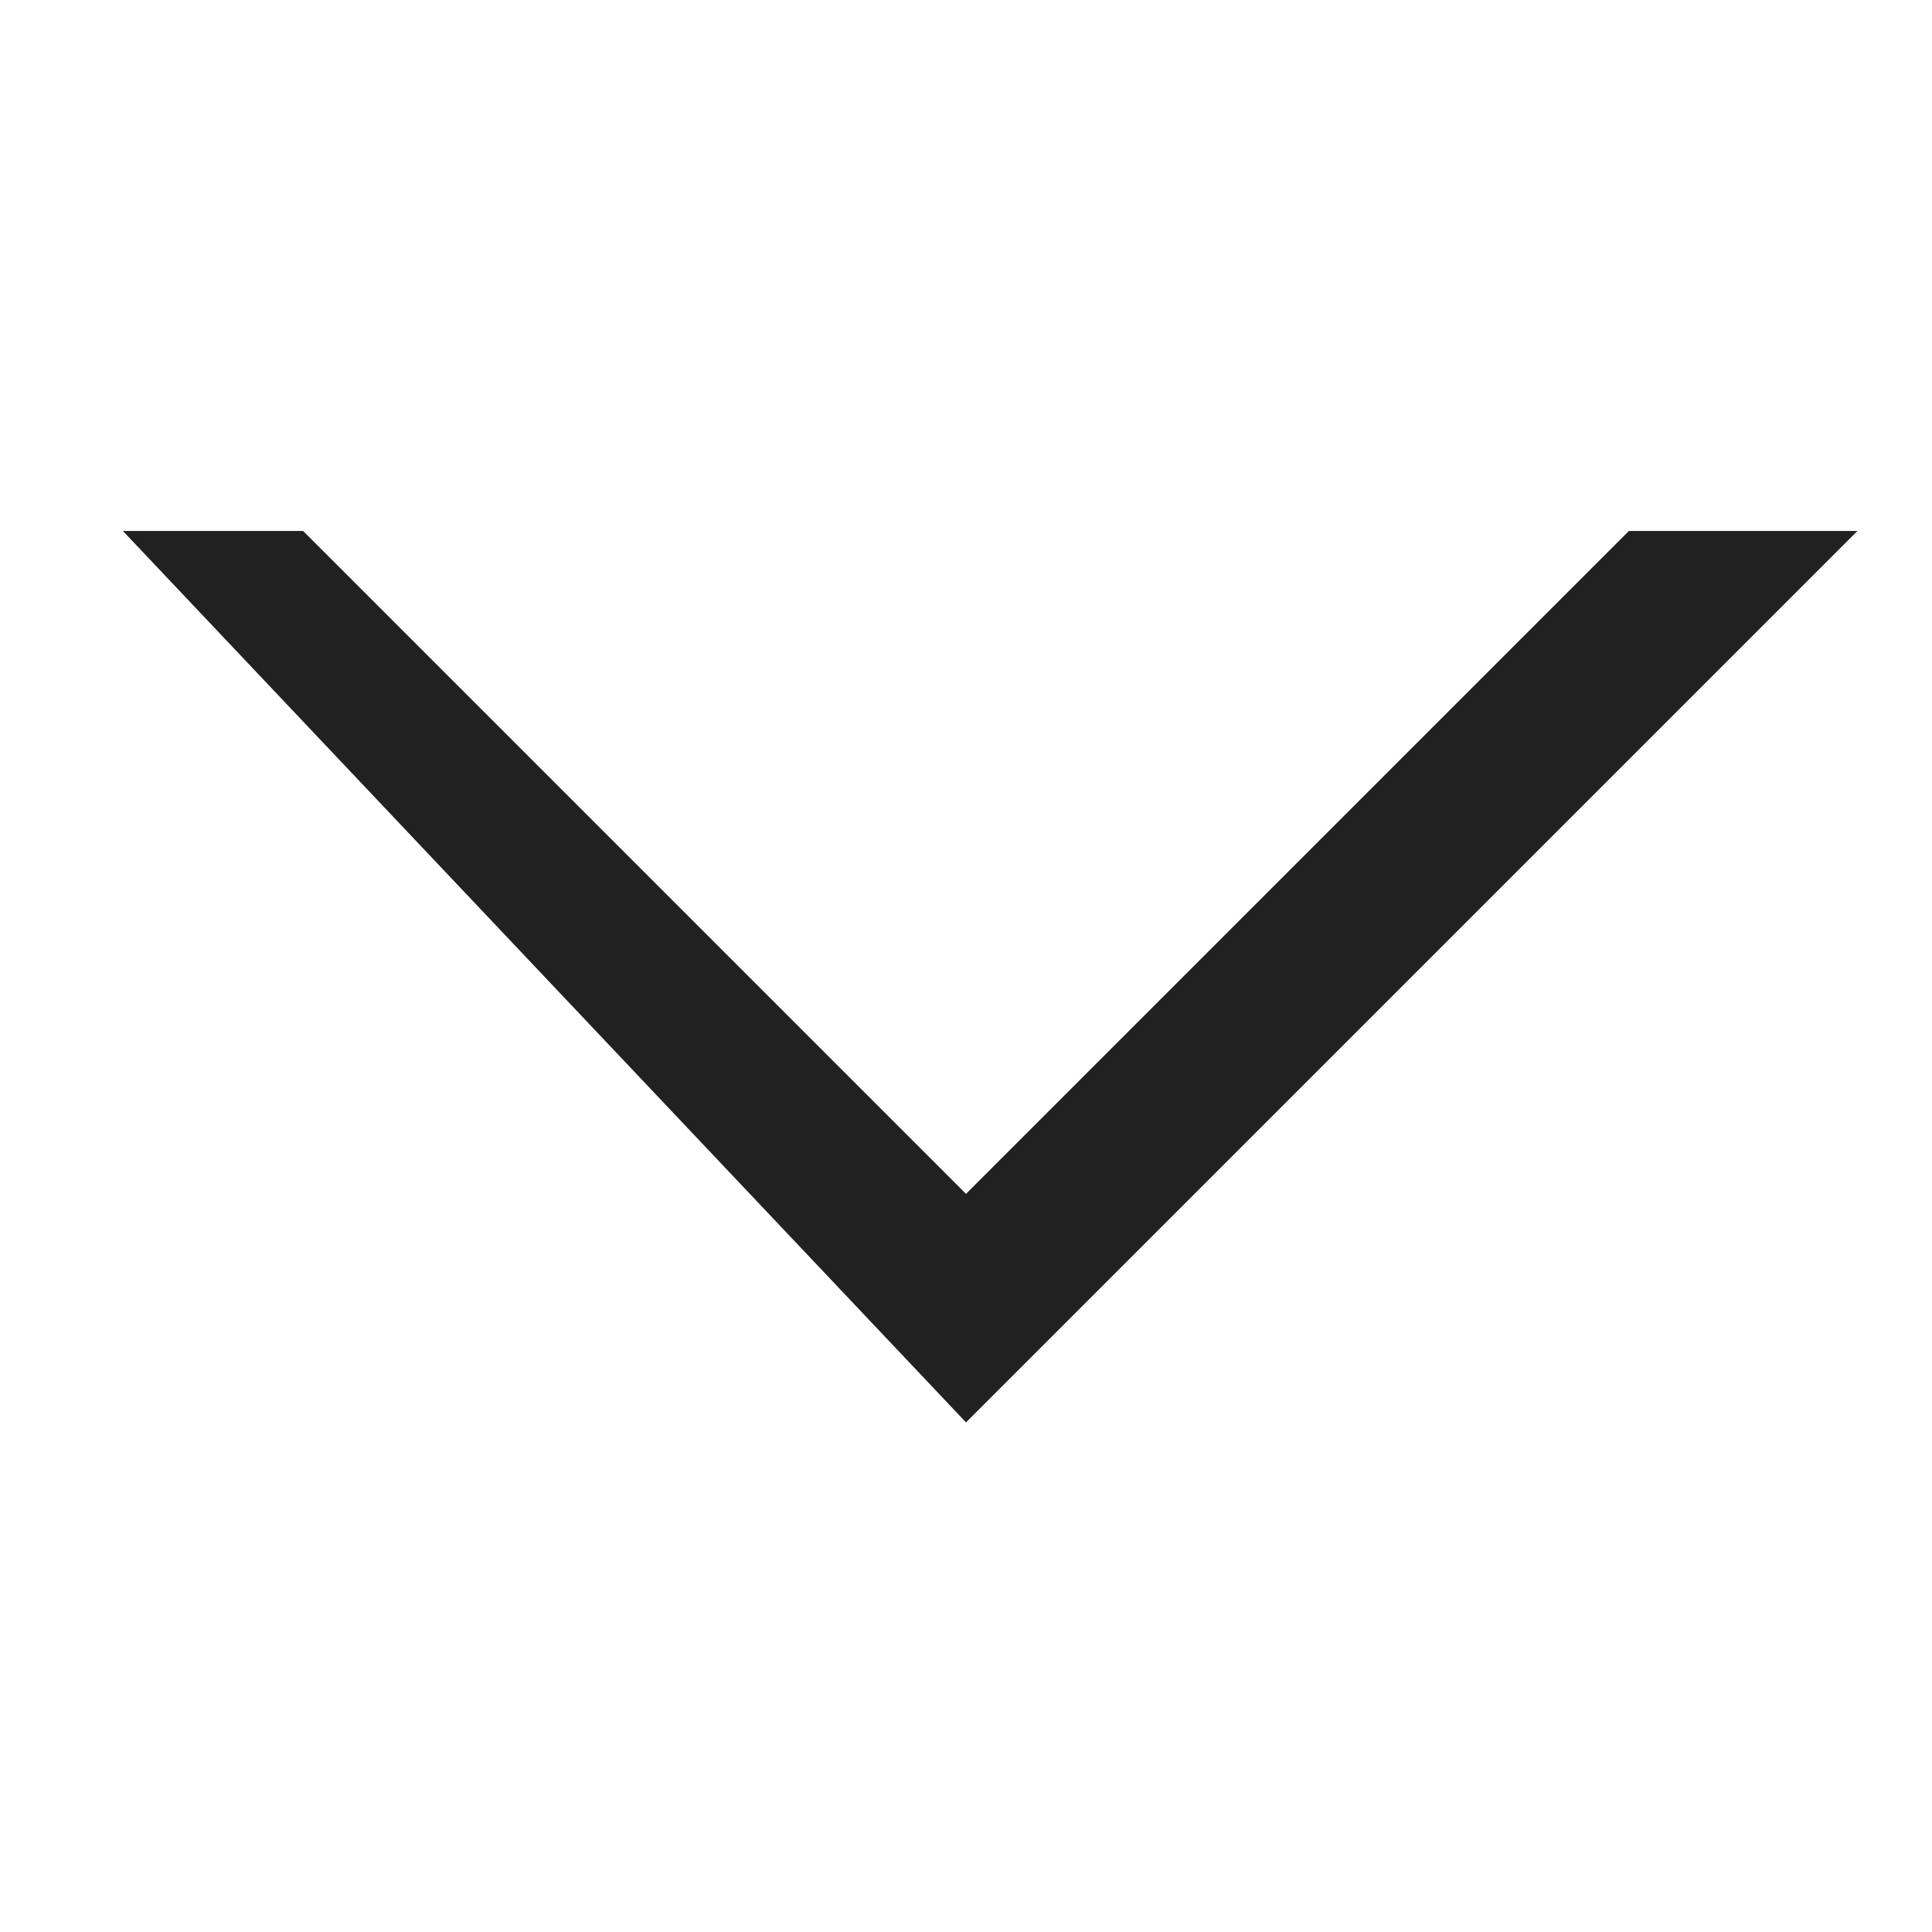
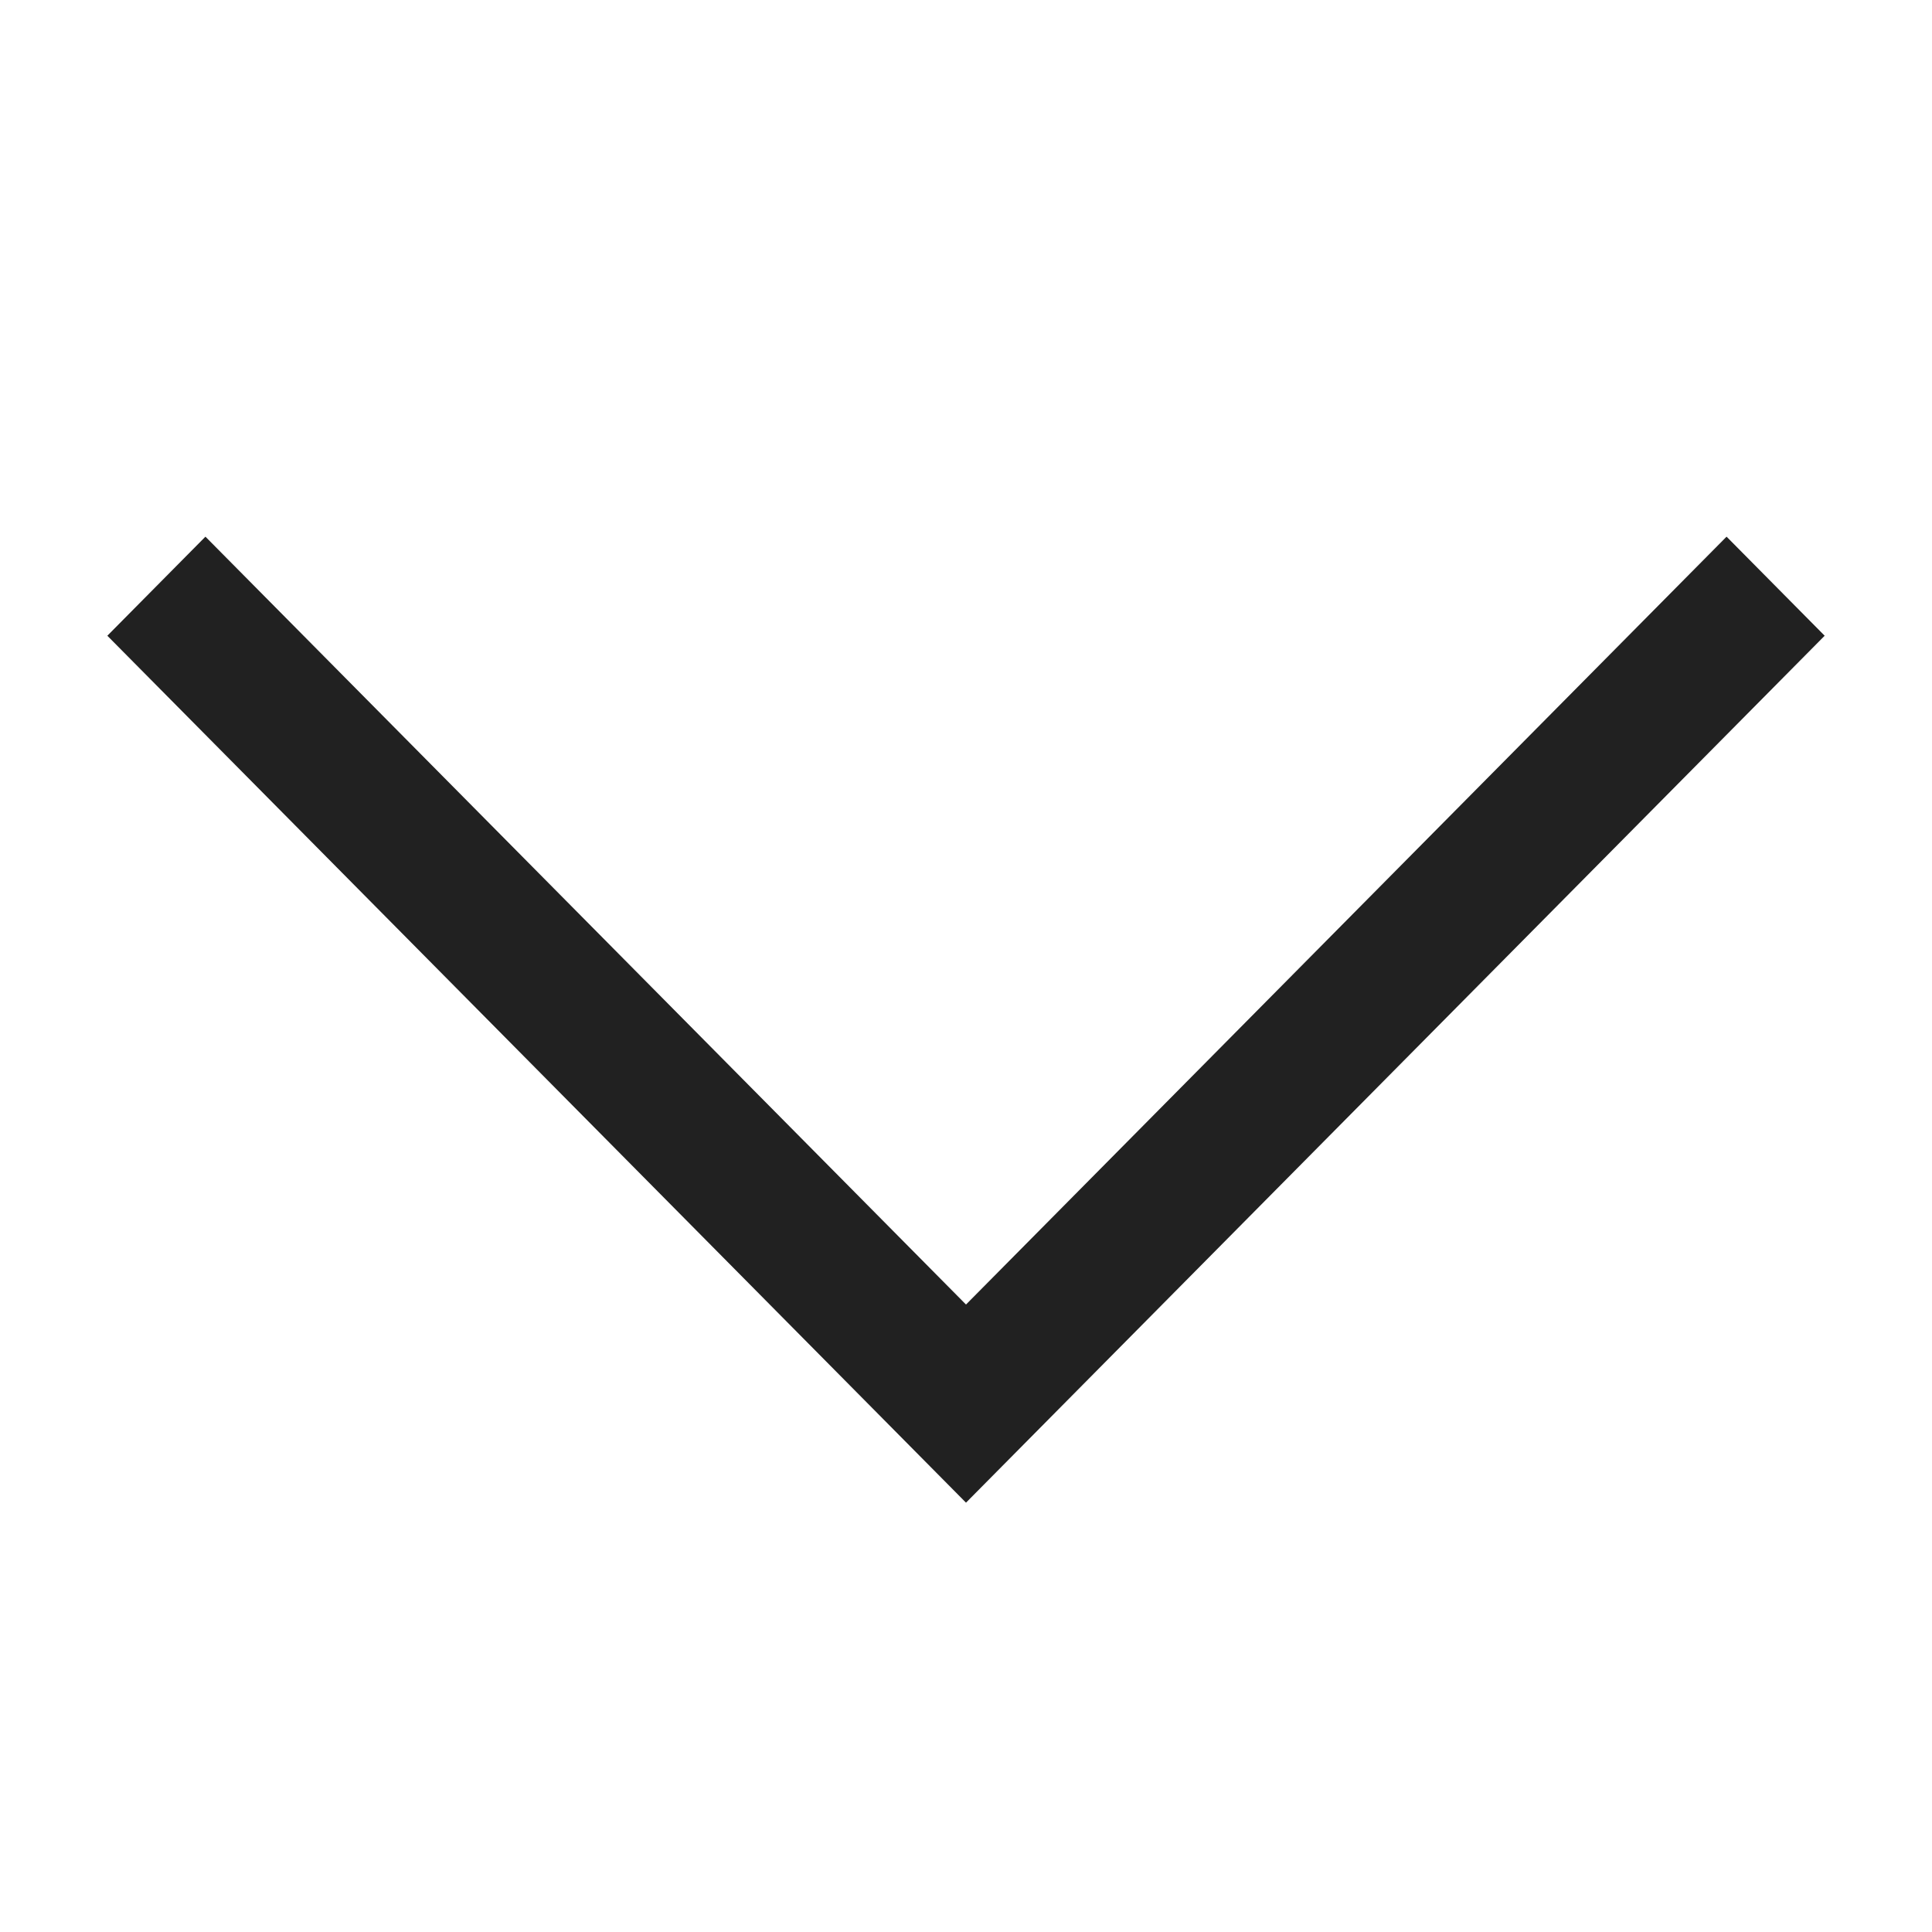
<svg xmlns="http://www.w3.org/2000/svg" width="18" height="18" viewBox="0 0 18 18" fill="none">
-   <mask id="mask0_612_1058" style="mask-type:alpha" maskUnits="userSpaceOnUse" x="0" y="0" width="18" height="18">
-     <rect x="18" width="18" height="18" transform="rotate(90 18 0)" fill="#D9D9D9" />
+   <mask id="mask0_613_1010" style="mask-type:alpha" maskUnits="userSpaceOnUse" x="0" y="0" width="18" height="18">
+     <rect x="7.86805e-07" y="18" width="18" height="18" transform="rotate(-90 7.86805e-07 18)" fill="#D9D9D9" />
  </mask>
-   <g mask="url(#mask0_612_1058)">
-     <path d="M1.145 4.947H2.824L9 11.123L15.176 4.947L17.305 4.947L9 13.252L1.145 4.947Z" fill="#212121" />
+   <g mask="url(#mask0_613_1010)">
+     <path d="M17 5.923L9 14L1 5.923L1.914 5L9 12.154L16.086 5L17 5.923Z" fill="#212121" />
  </g>
</svg>
